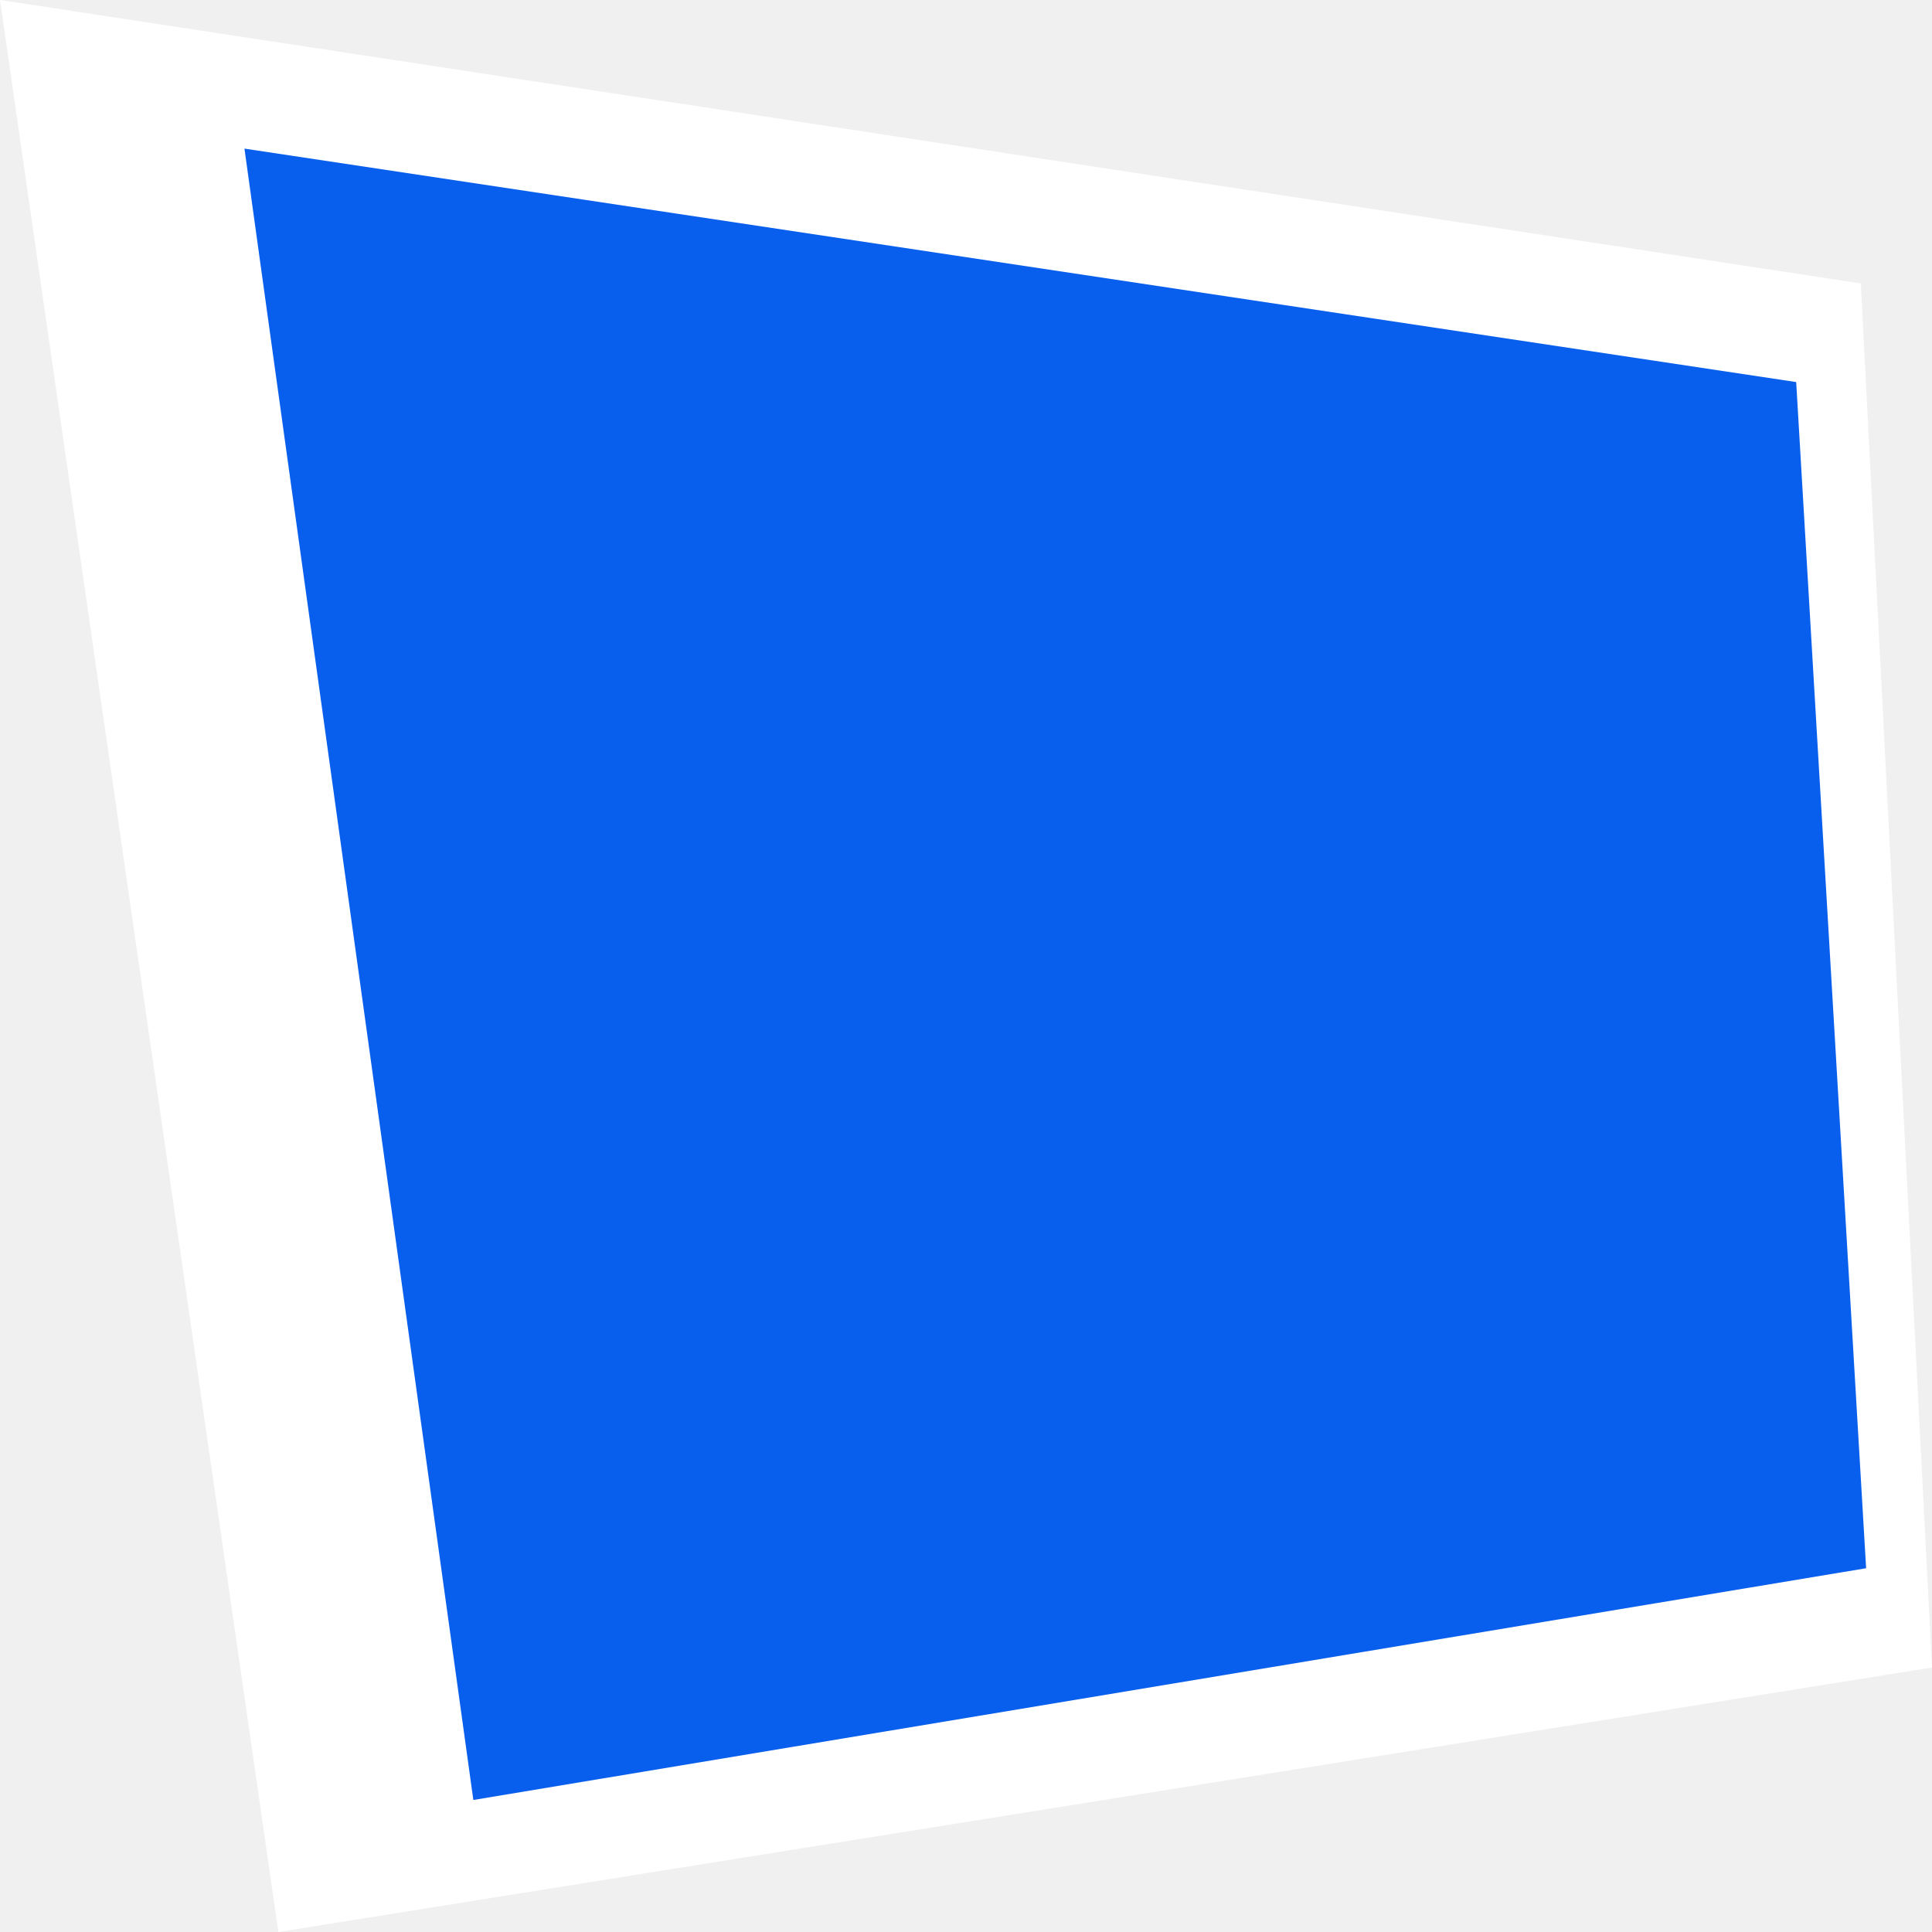
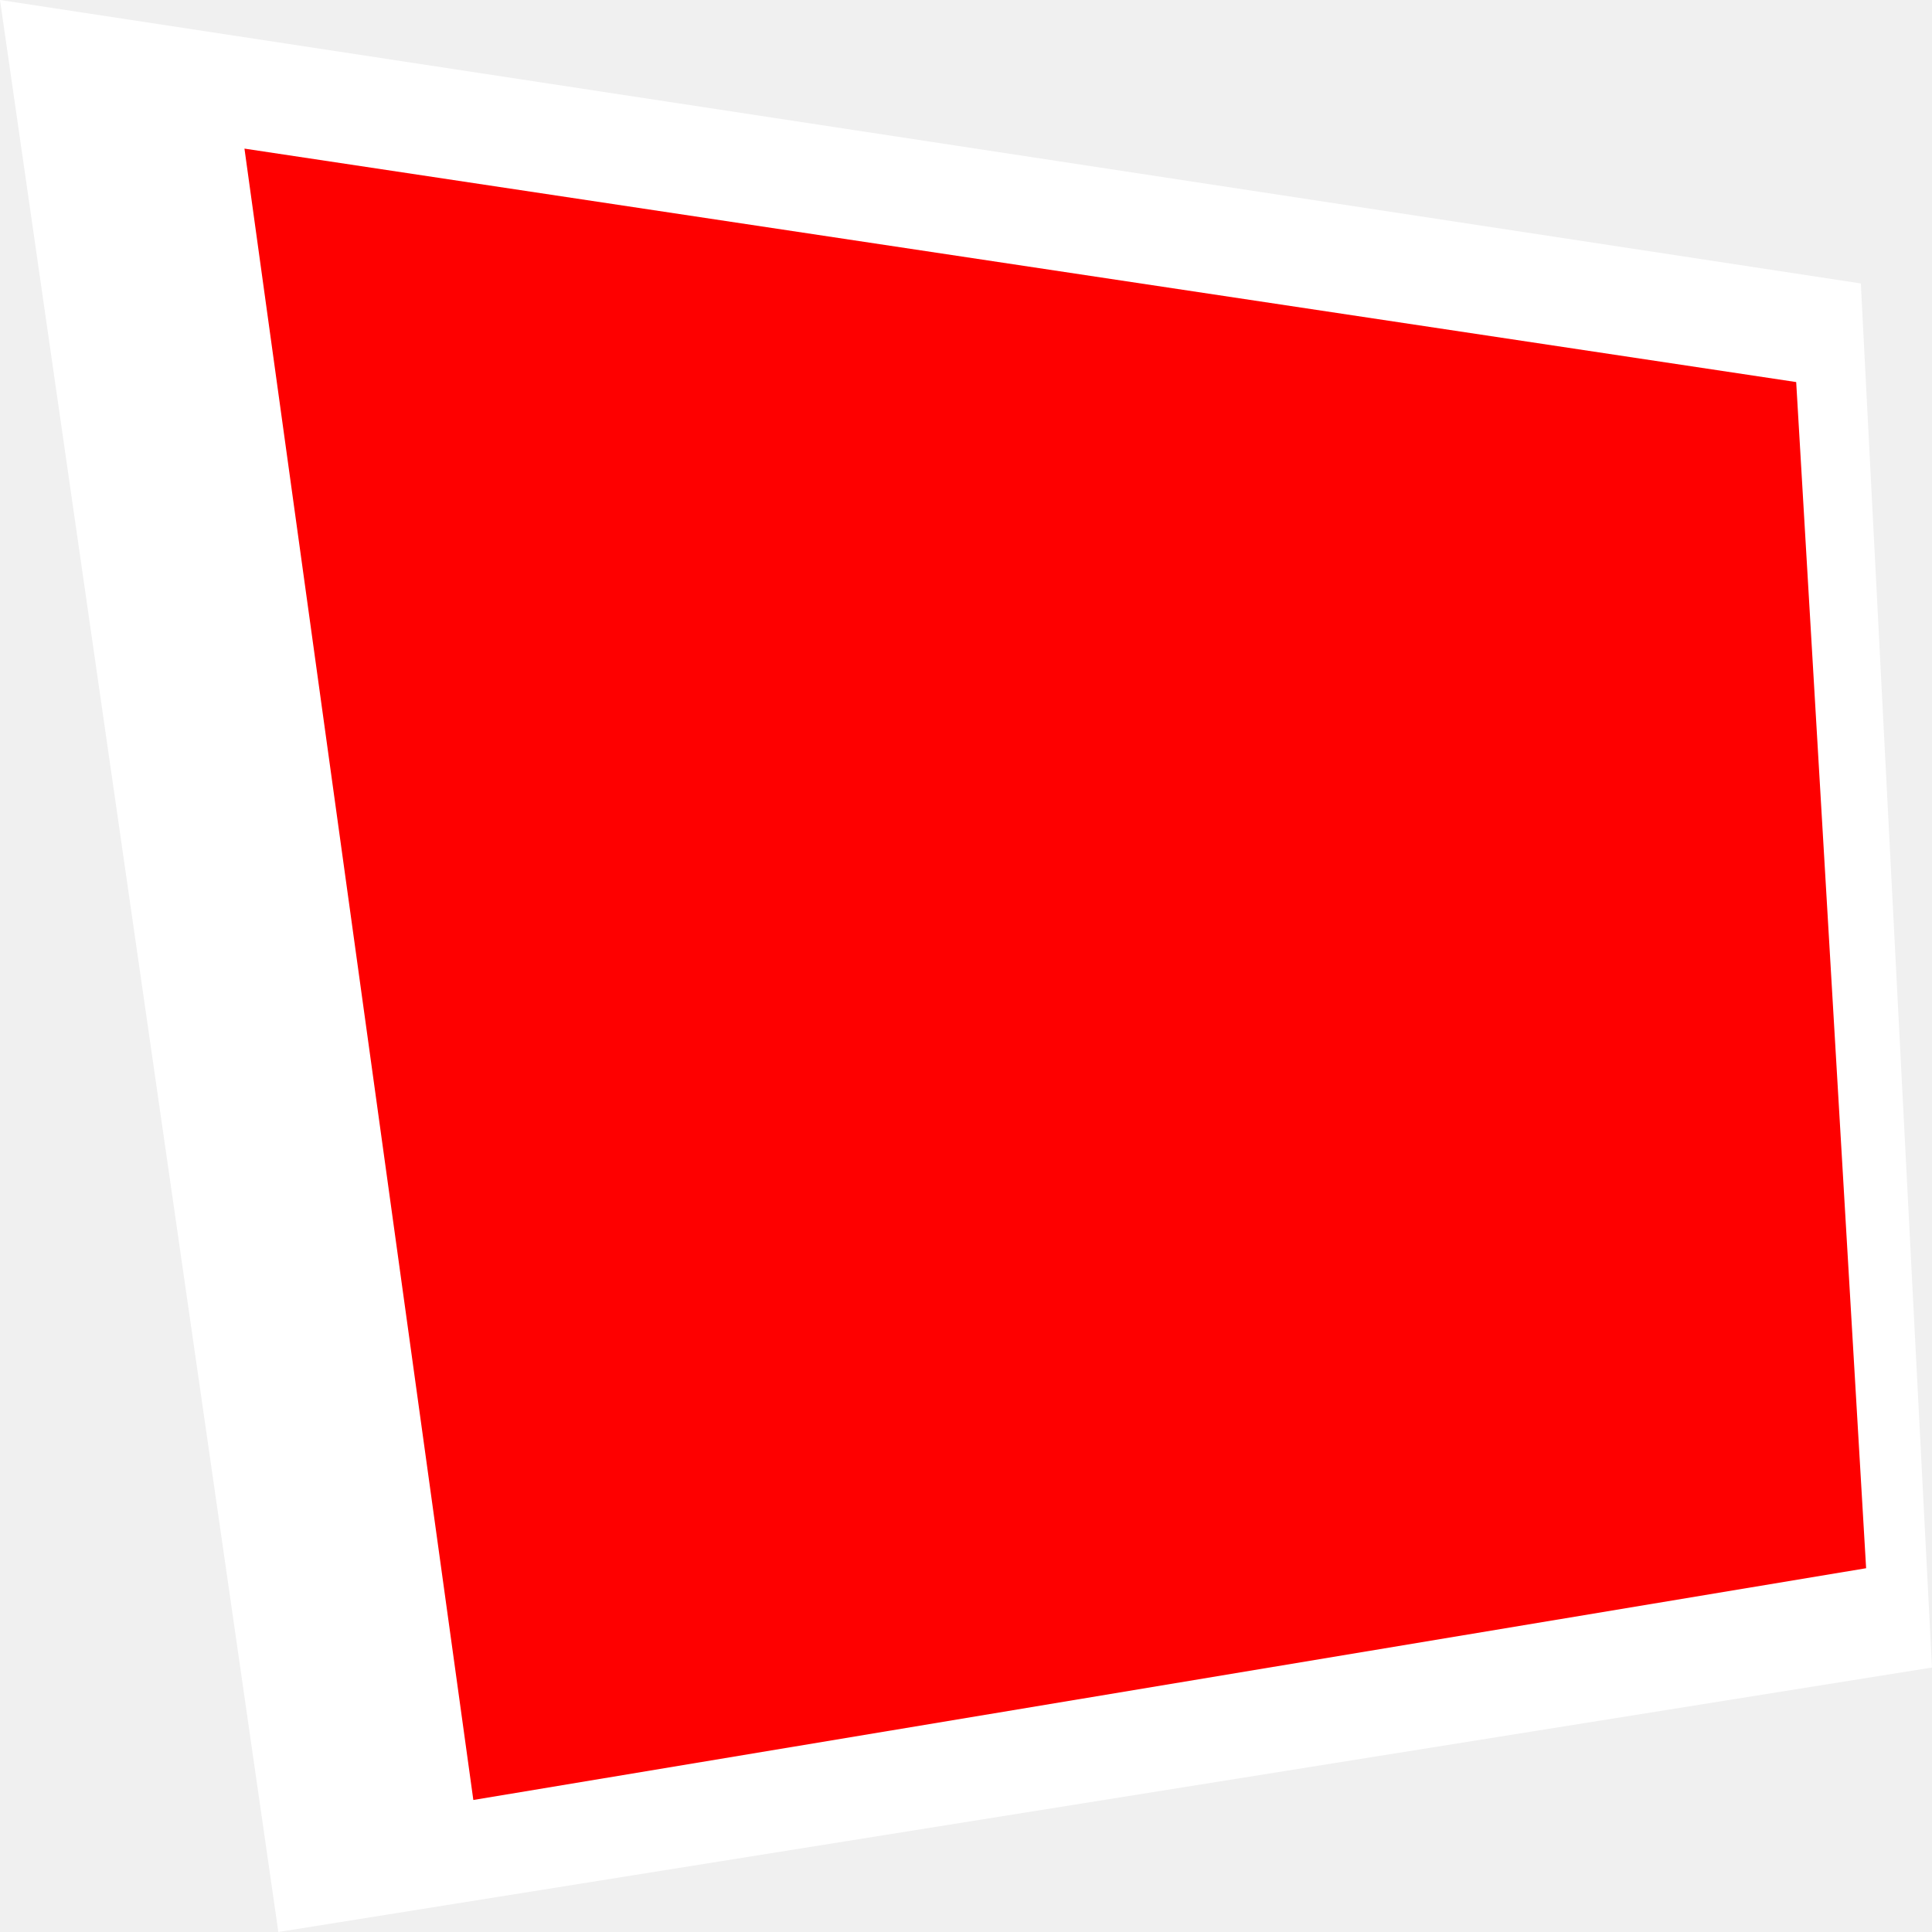
<svg xmlns="http://www.w3.org/2000/svg" width="100%" height="100%" viewBox="0 0 50 50" version="1.1" xml:space="preserve" style="fill-rule:evenodd;clip-rule:evenodd;stroke-linejoin:round;stroke-miterlimit:2;">
  <g transform="matrix(1,0,0,1,0,-185.872)">
    <g id="Avatar-Borders">
      <g id="Masks">
            </g>
      <g transform="matrix(0.195312,0,0,0.195312,0,185.872)">
        <g id="Avatar-Borders-Inverted">
          <rect id="AvatarBorderInvertSelected" x="0" y="0" width="256" height="256" style="fill:none;" />
          <g id="AvatarBorderInvertSelected1">
            <g transform="matrix(1,0,0,1,-2.2365,0)">
              <path d="M2.236,0L248.806,37.558L258.236,220.954L39.119,256L2.236,0Z" style="fill:white;" />
            </g>
            <g transform="matrix(1,0,0,1,-2.2365,0)">
-               <path d="M34.628,19.692L240.241,50.625L249.508,207.799L64.956,238.508L34.628,19.692Z" style="fill:rgb(9,95,237);" />
+               <path d="M34.628,19.692L240.241,50.625L249.508,207.799L64.956,238.508L34.628,19.692Z" style="fill:rgb(254,0,0);" />
            </g>
          </g>
        </g>
      </g>
      <g id="Normal">
            </g>
    </g>
  </g>
</svg>
